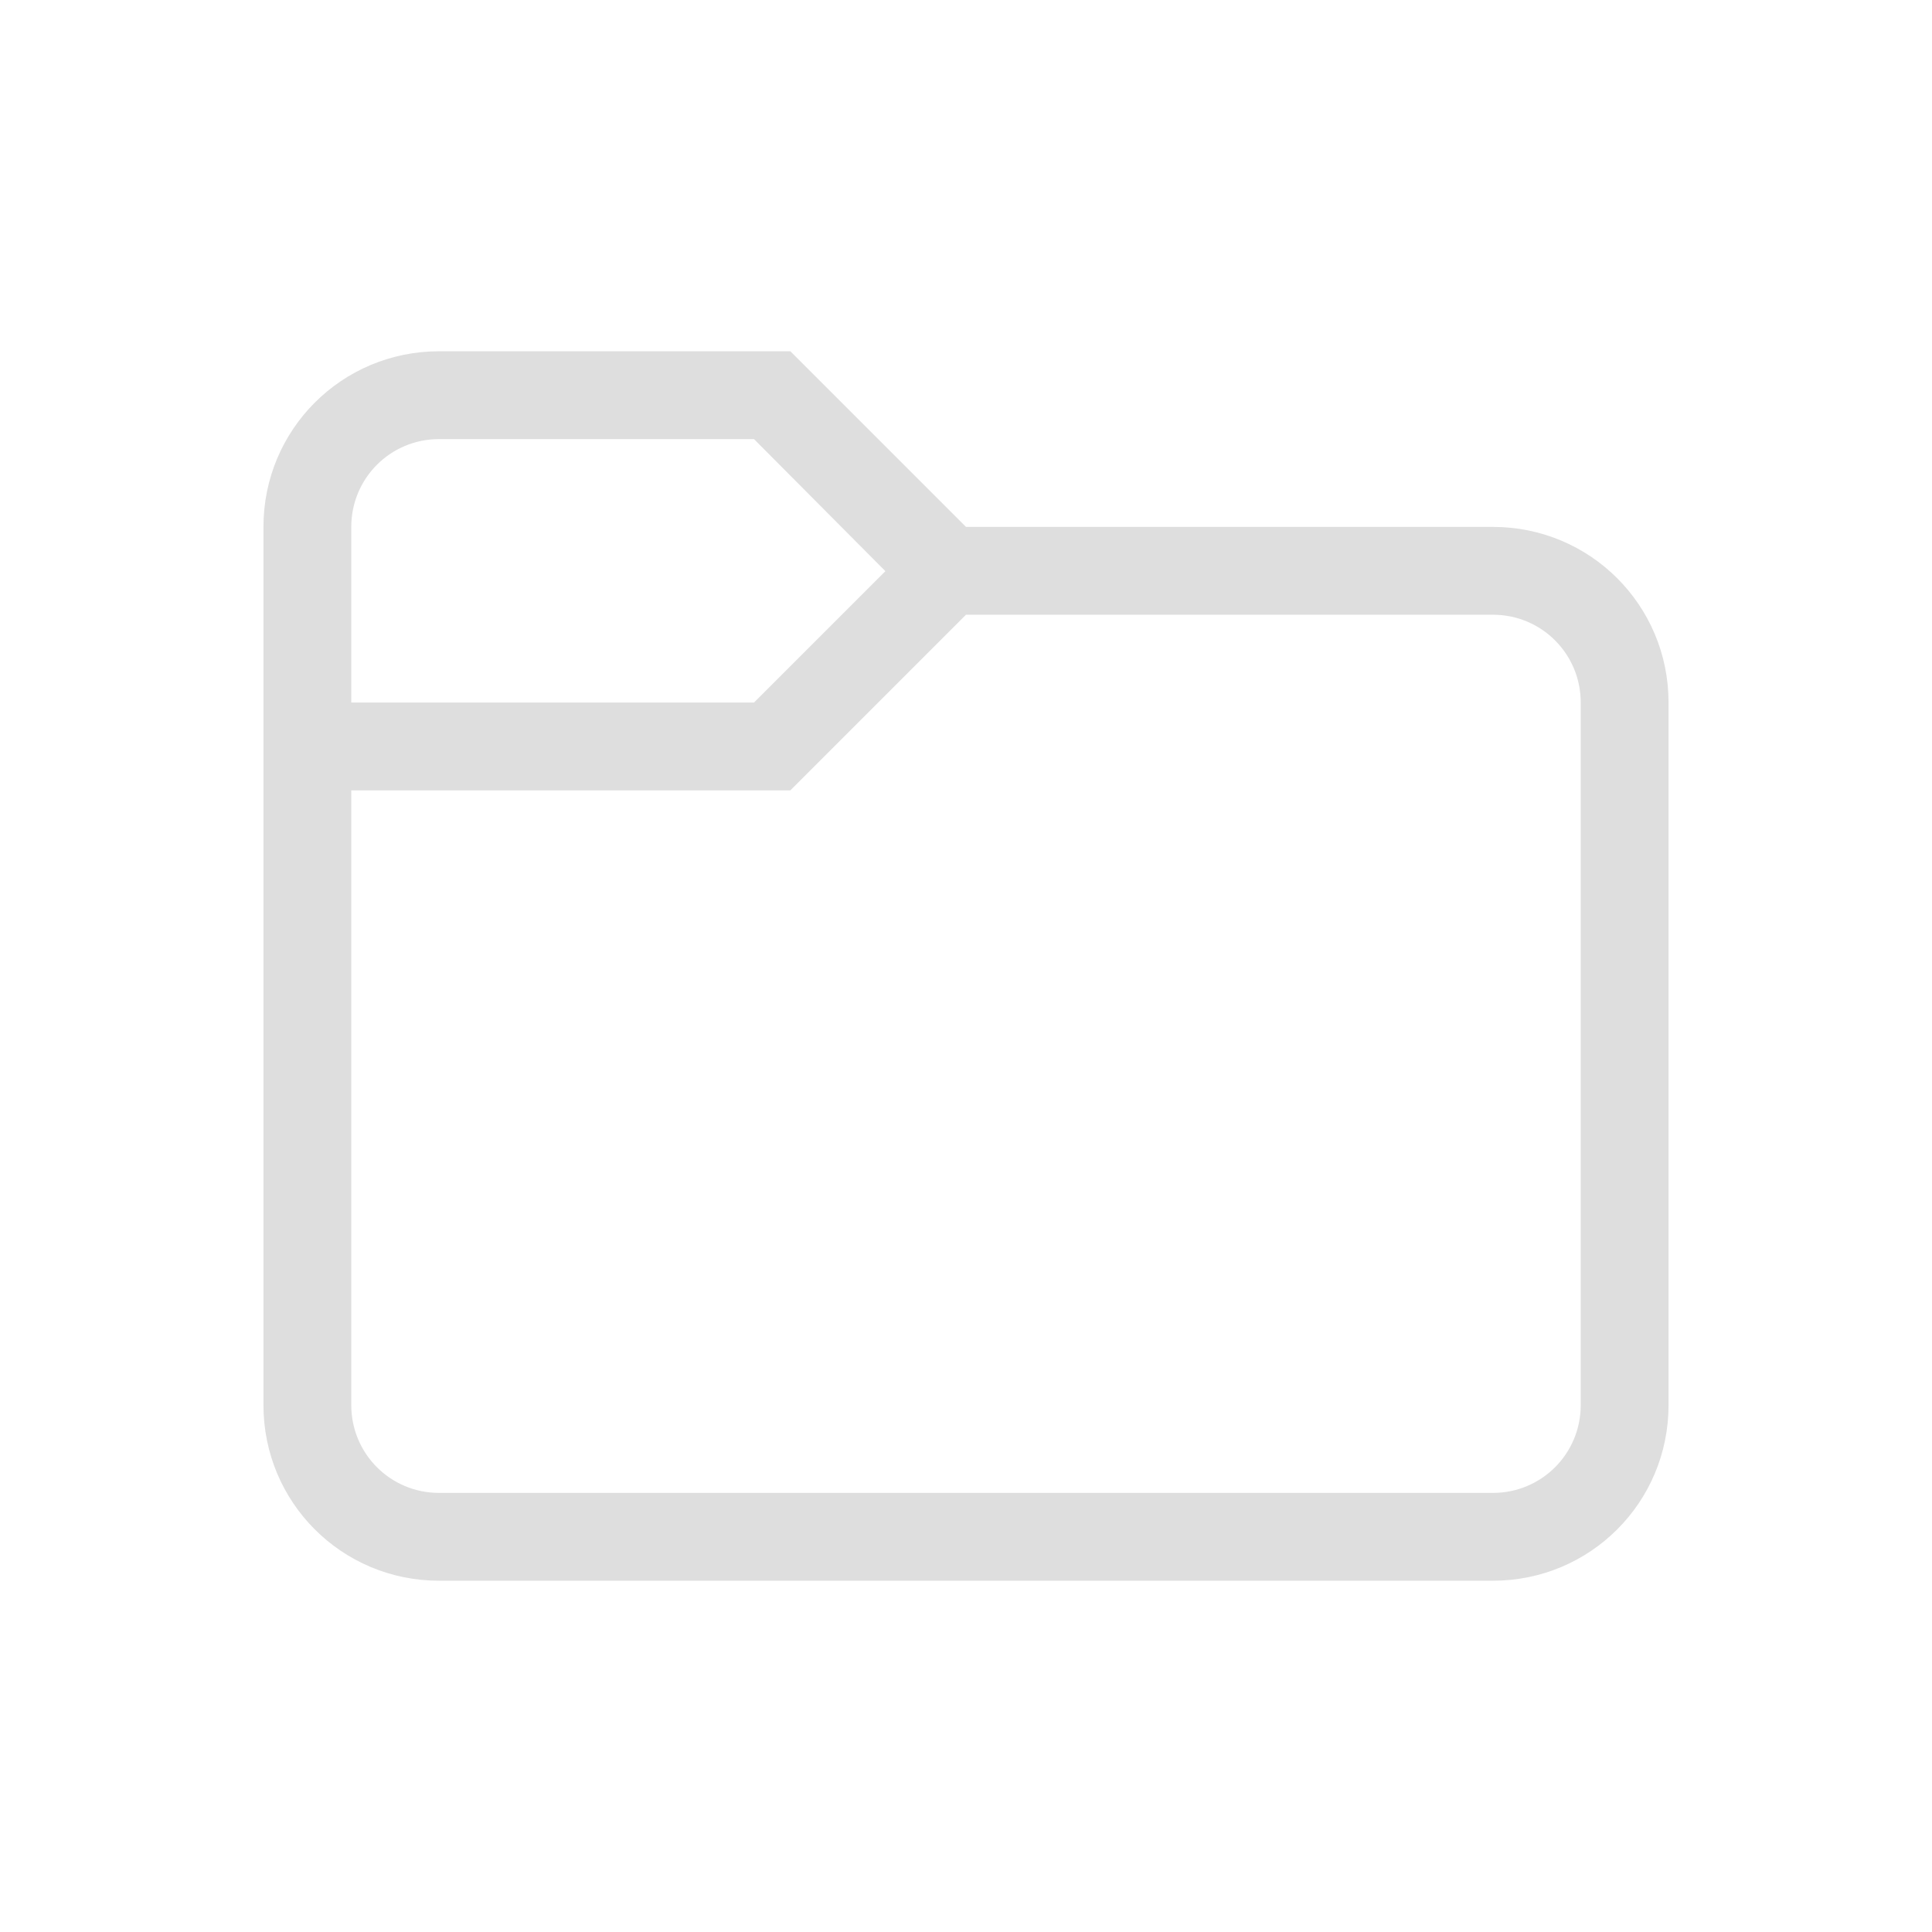
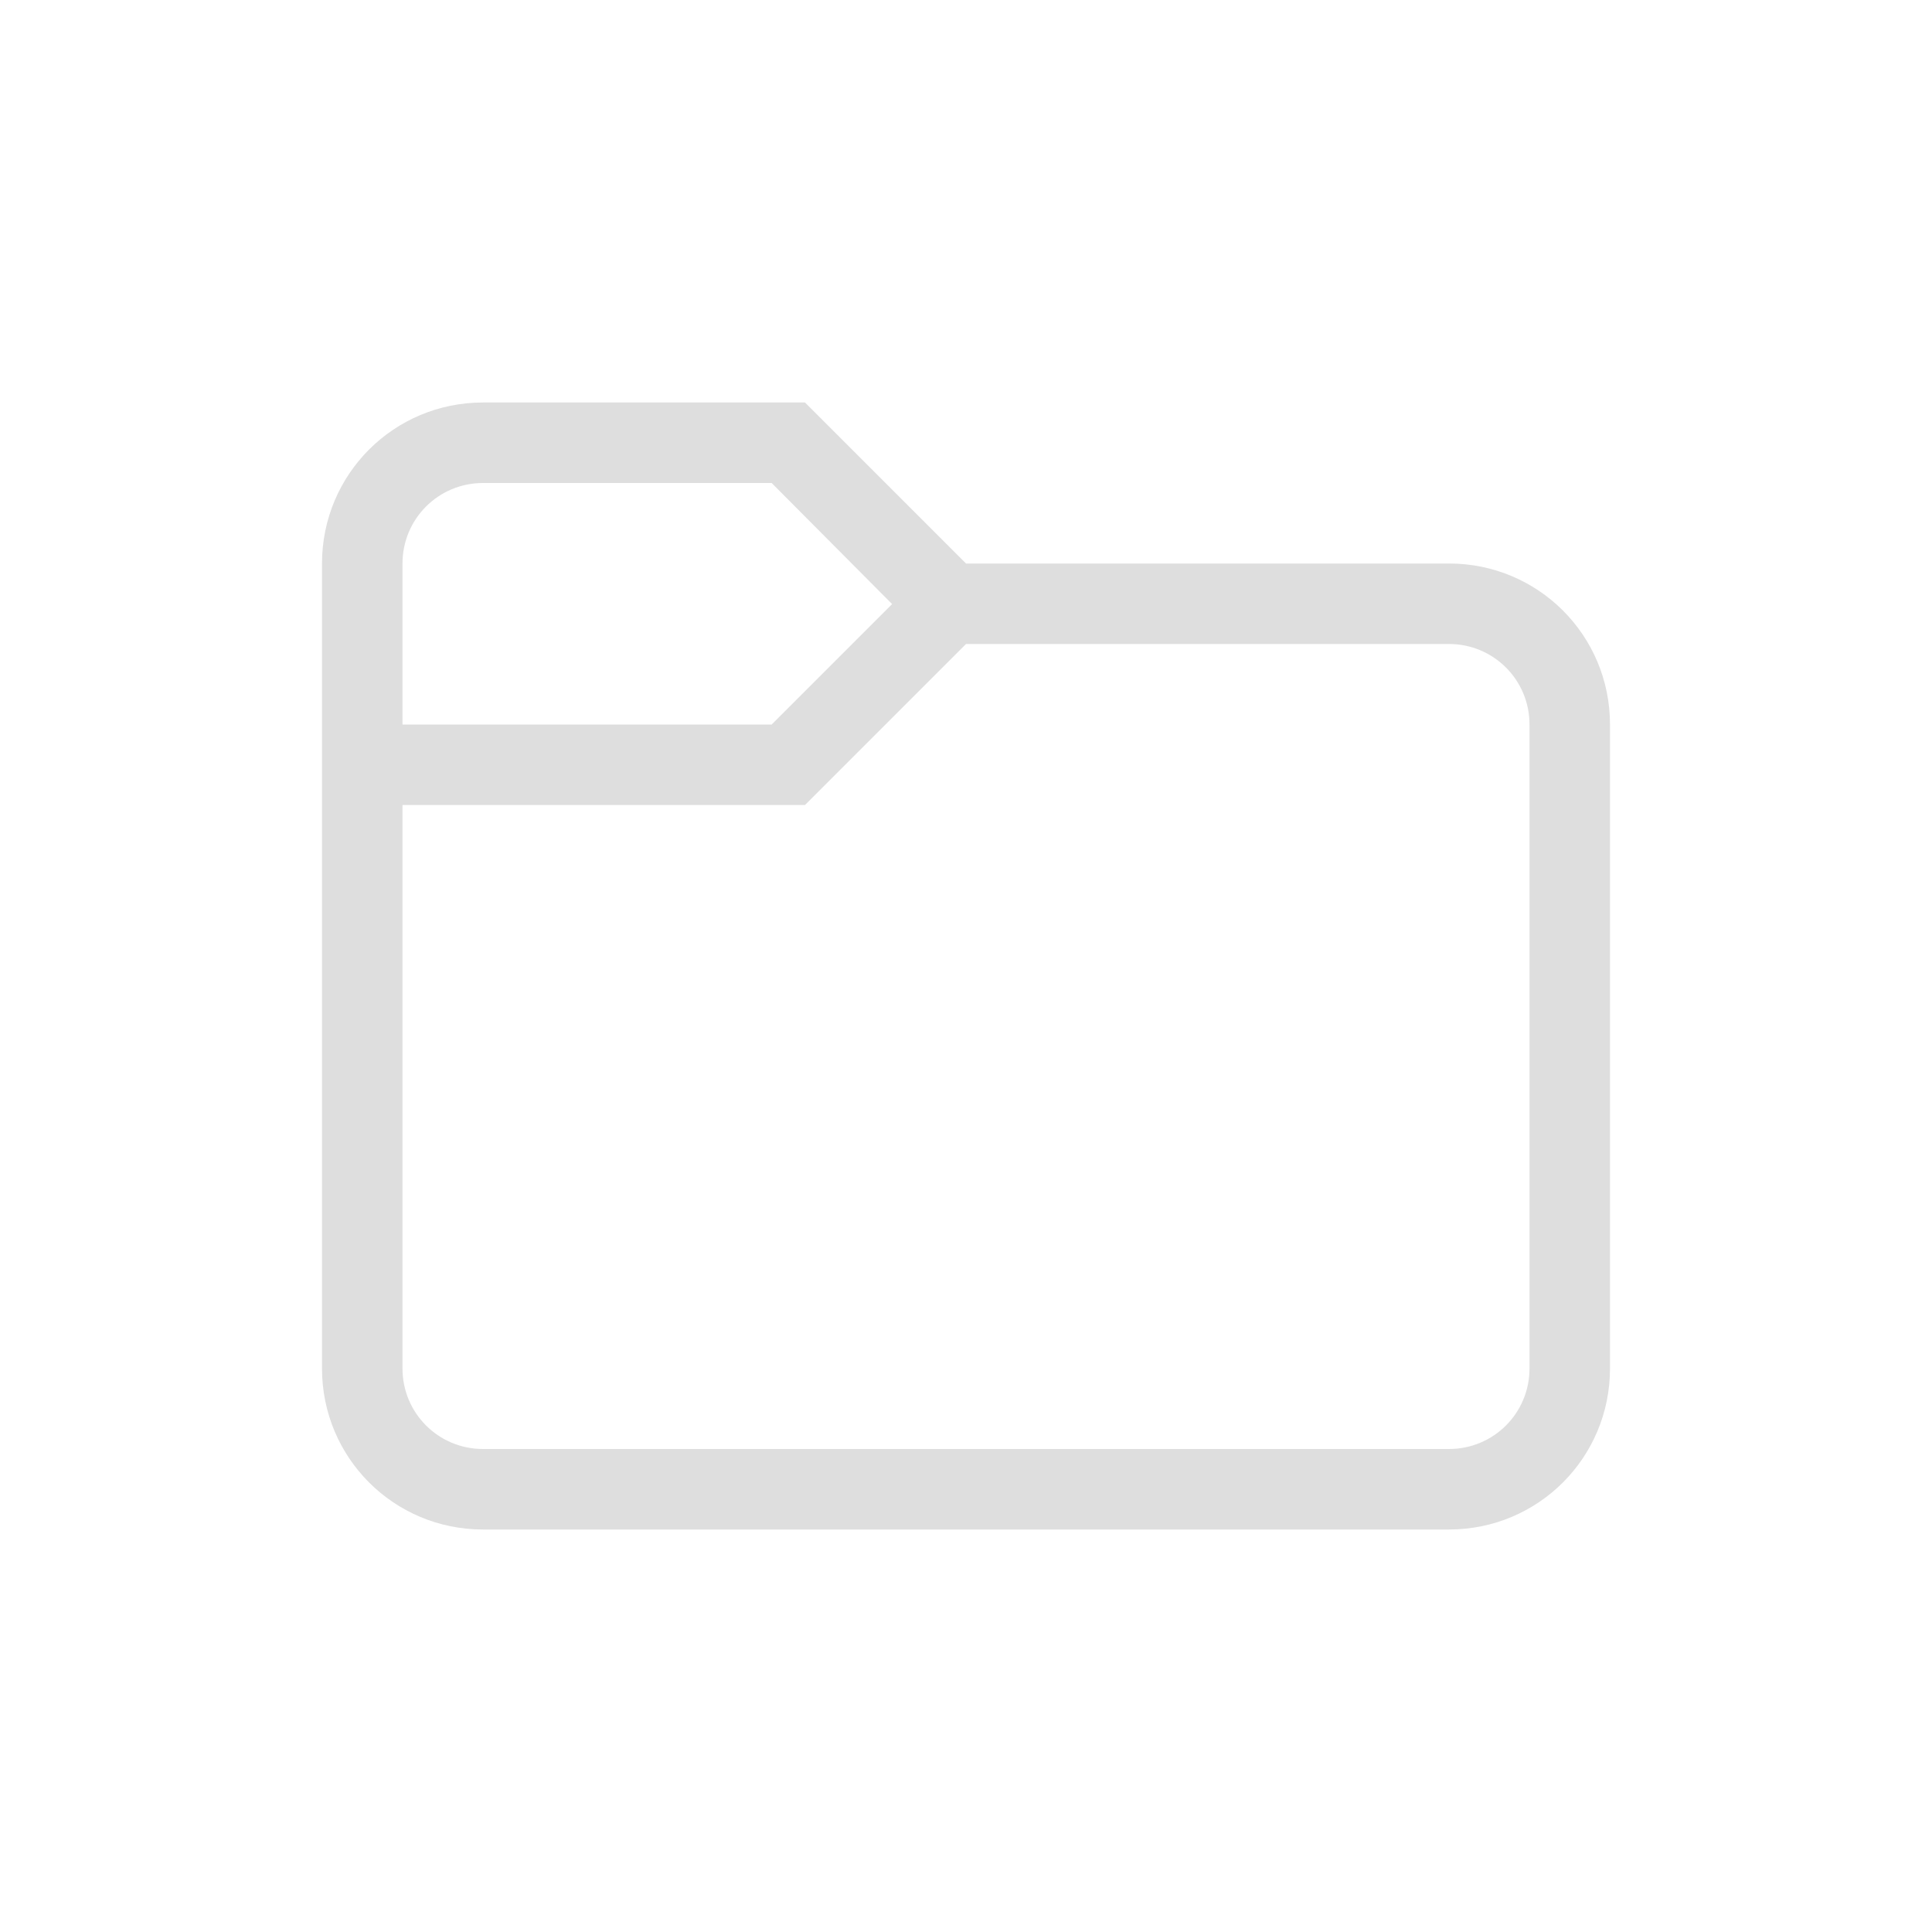
- <svg xmlns="http://www.w3.org/2000/svg" width="22" height="22" version="1.1">
+ <svg xmlns="http://www.w3.org/2000/svg" width="24" height="24" version="1.1">
  <defs>
    <style id="current-color-scheme" type="text/css">.ColorScheme-Text { color:#dedede; }</style>
  </defs>
-   <path class="ColorScheme-Text" d="m5 4c-1.108 0-2 0.892-2 2v10c0 1.108 0.892 2 2 2h12c1.108 0 2-0.892 2-2v-8c0-1.108-0.892-2-2-2h-6l-2-2zm0 1h3.586l1.496 1.504-1.496 1.496h-4.586v-2c0-0.554 0.446-1 1-1zm6 2h6c0.554 0 1 0.446 1 1v8c0 0.554-0.446 1-1 1h-12c-0.554 0-1-0.446-1-1v-7h5z" fill="currentColor" />
+   <path class="ColorScheme-Text" d="m6 5c-1.108 0-2 0.892-2 2v10c0 1.108 0.892 2 2 2h12c1.108 0 2-0.892 2-2v-8c0-1.108-0.892-2-2-2h-6l-2-2zm0 1h3.586l1.496 1.504-1.496 1.496h-4.586v-2c0-0.554 0.446-1 1-1zm6 2h6c0.554 0 1 0.446 1 1v8c0 0.554-0.446 1-1 1h-12c-0.554 0-1-0.446-1-1v-7h5z" fill="currentColor" />
</svg>
